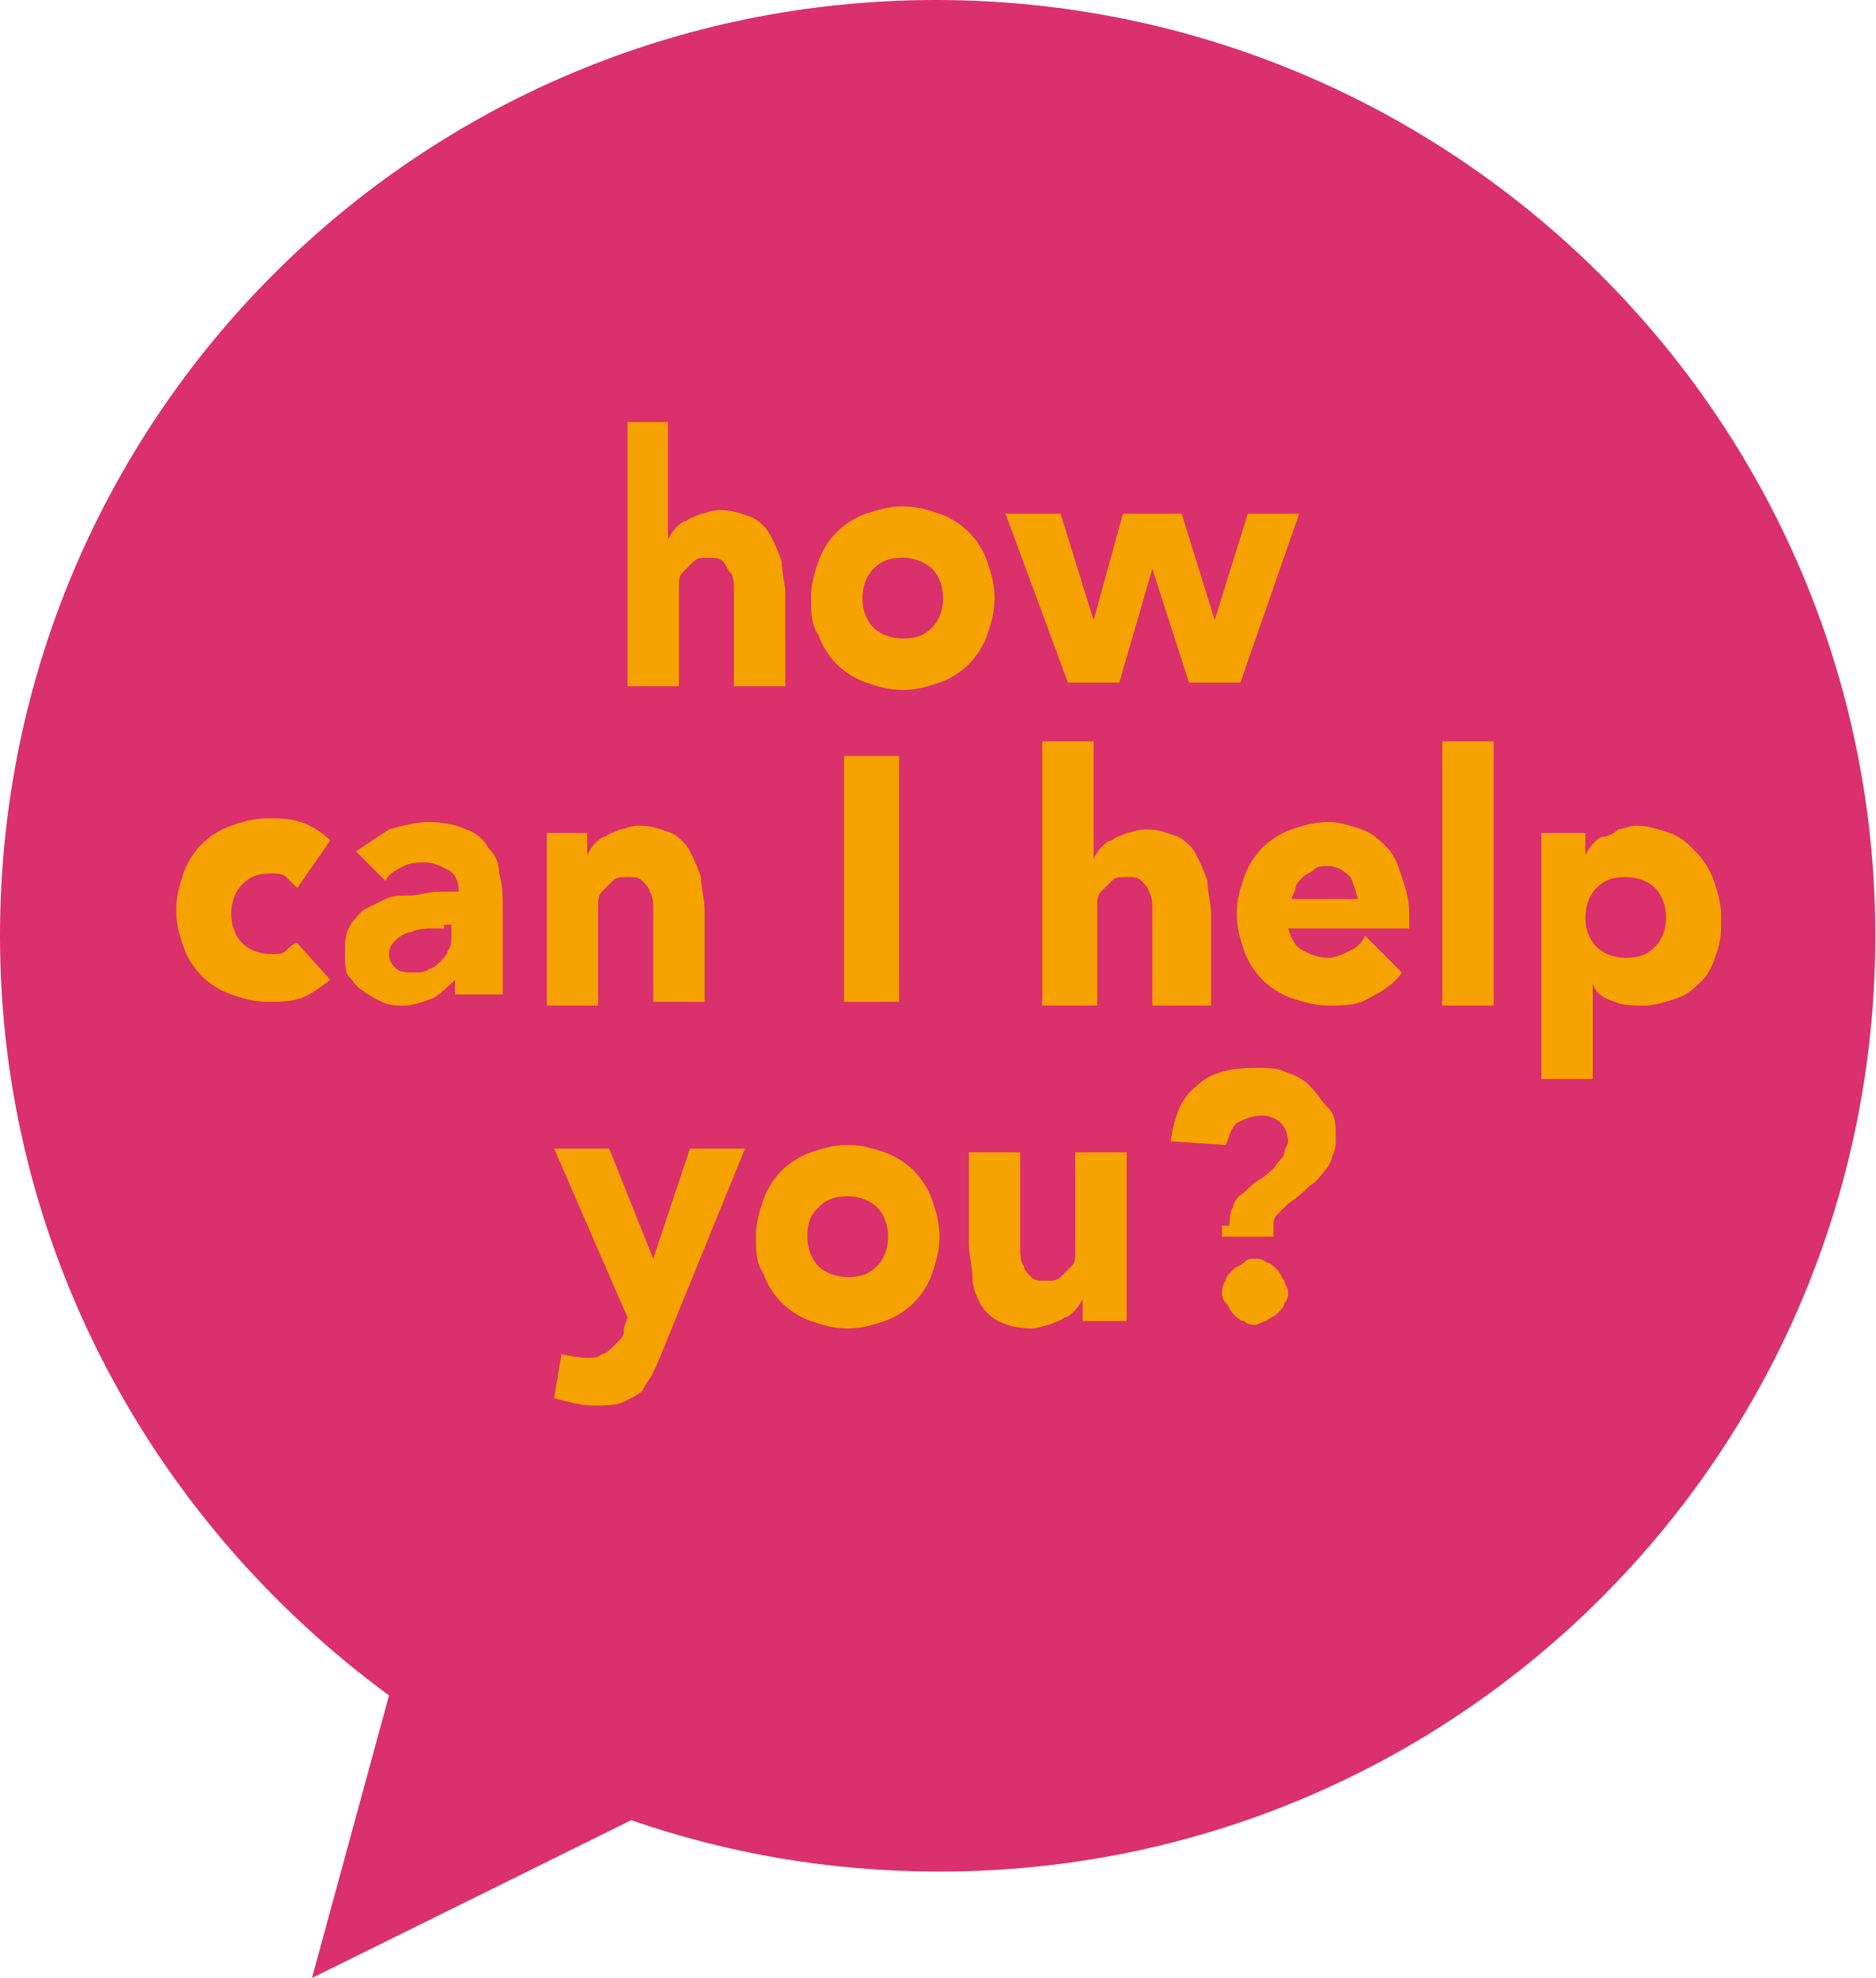
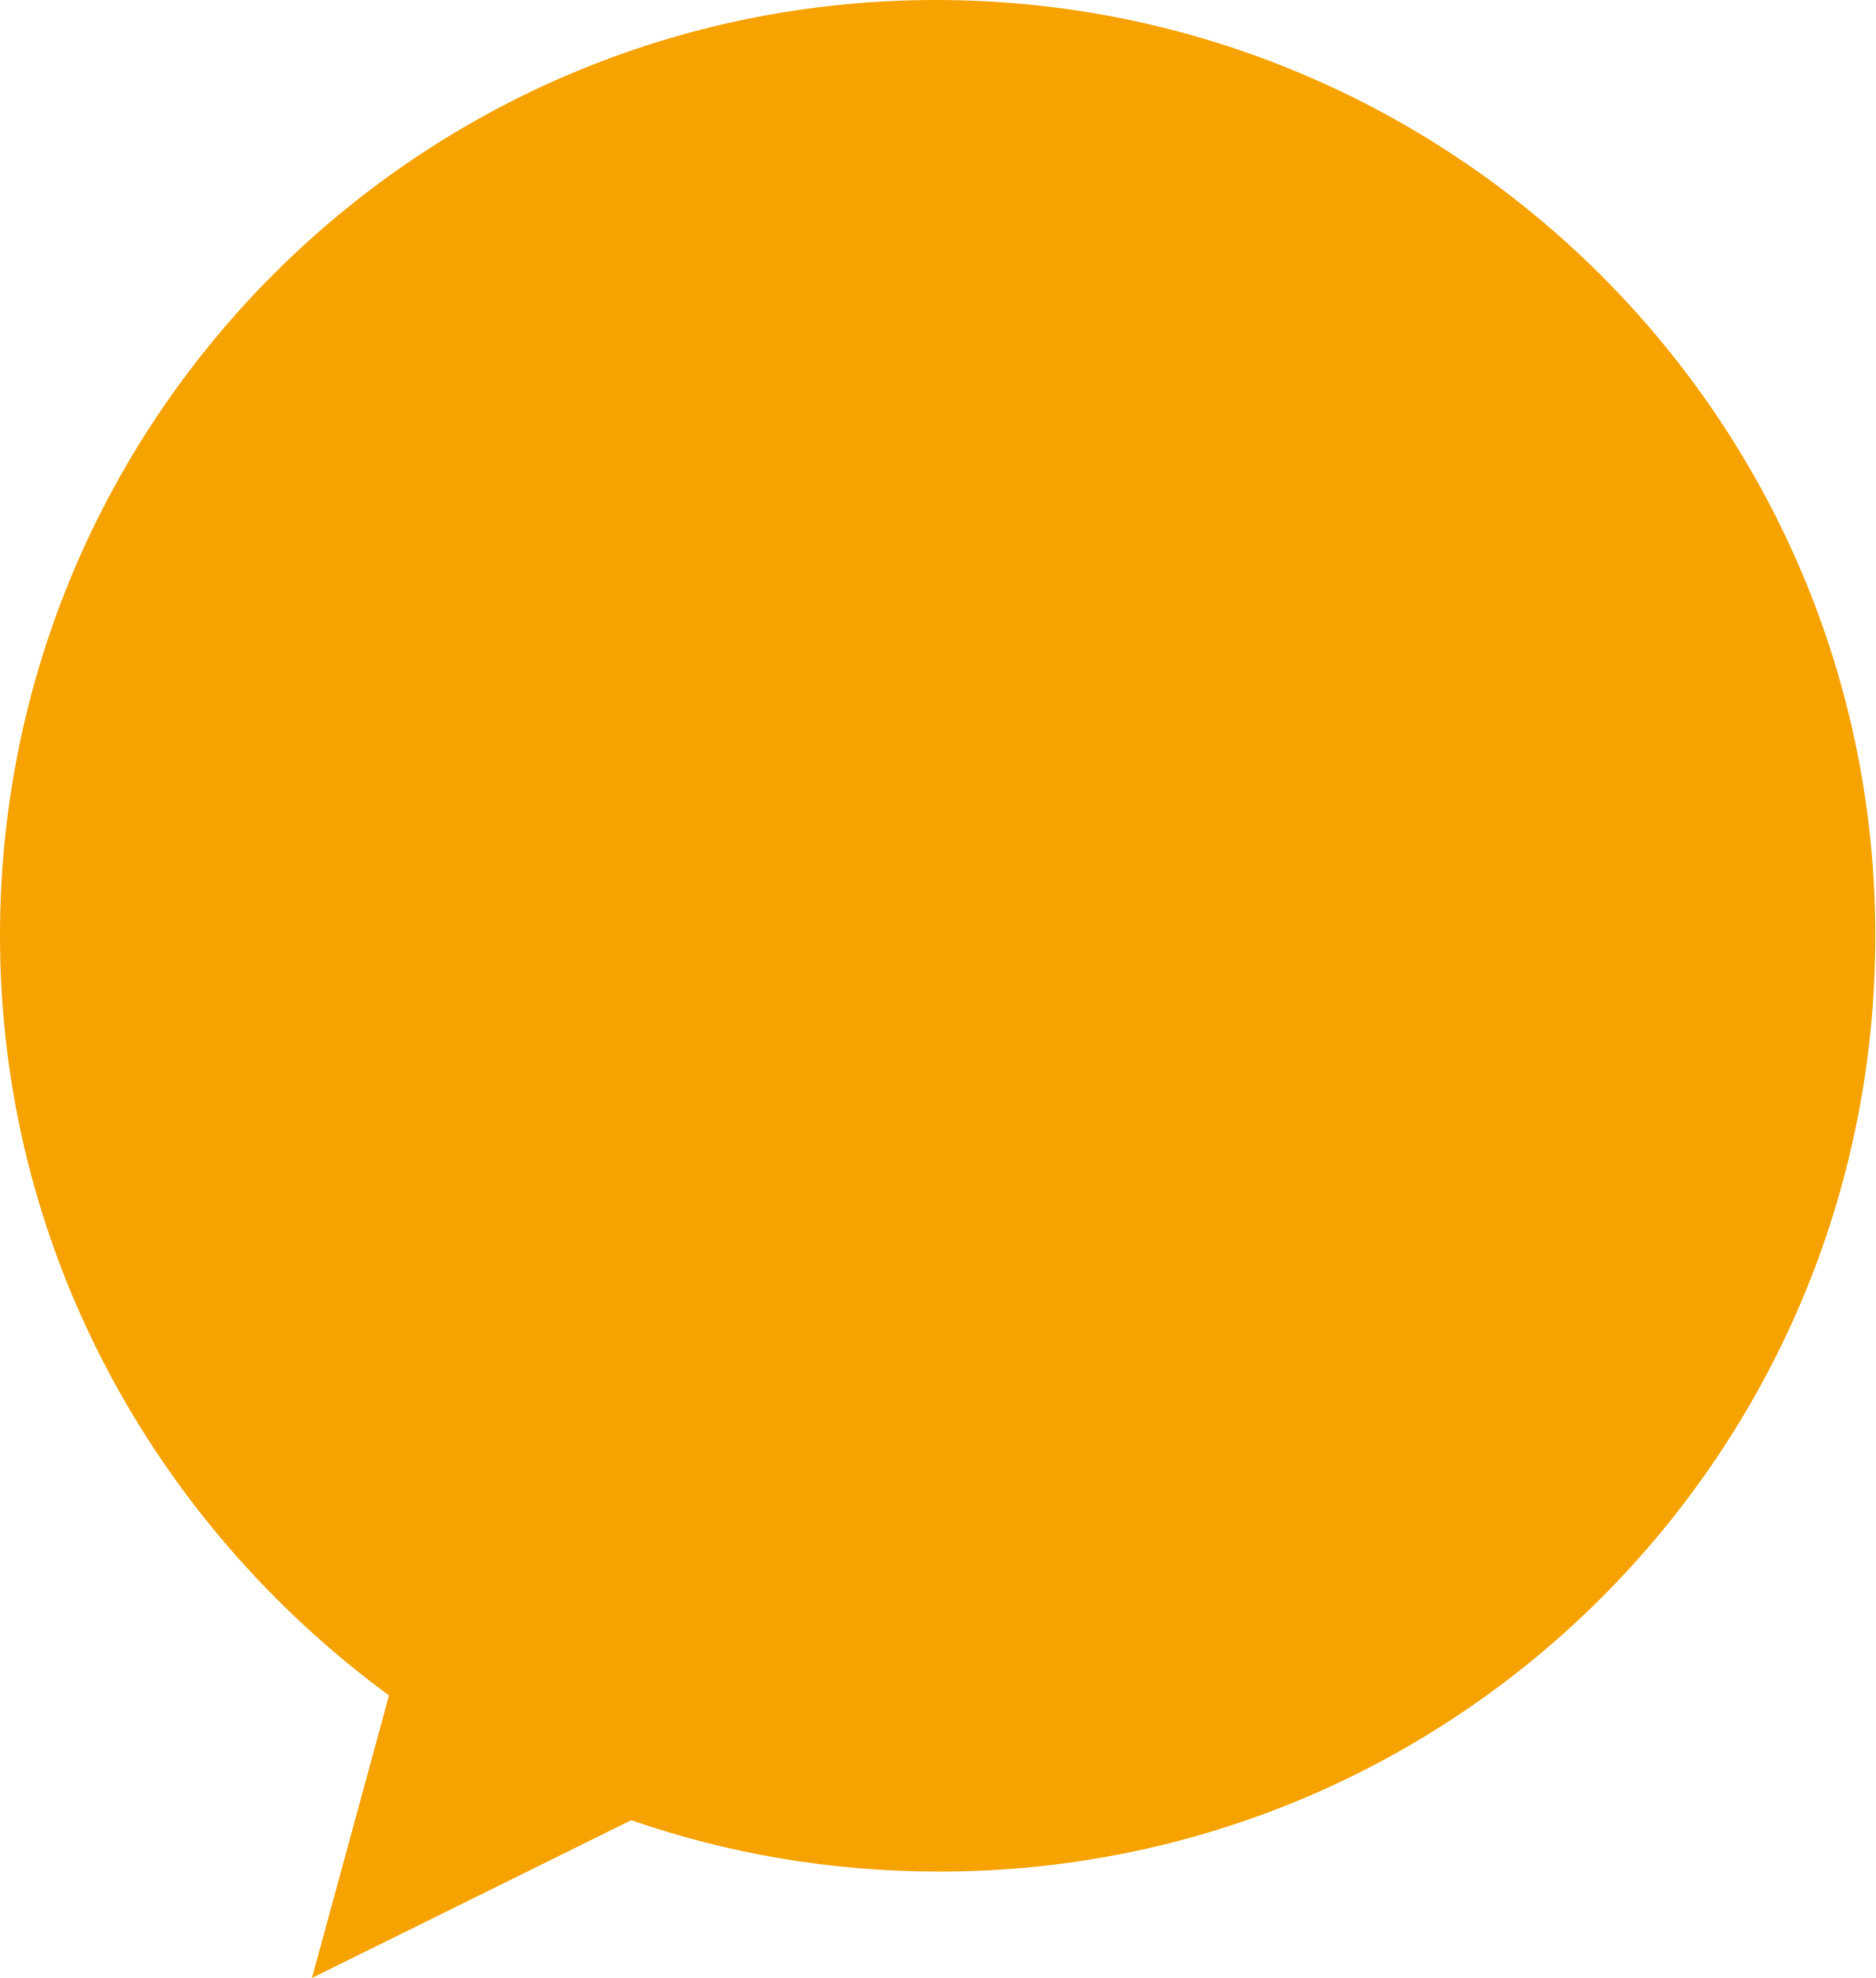
<svg xmlns="http://www.w3.org/2000/svg" id="uuid-e3988c7f-ea99-42ad-95d8-b0de88e09c1b" data-name="a" viewBox="0 0 10.22 10.78">
  <defs>
-     <style>      .uuid-669b9d8a-f481-486f-aeba-26bd588b2a88 {        fill: #da306c;      }      .uuid-669b9d8a-f481-486f-aeba-26bd588b2a88, .uuid-ddb59f11-1b49-4071-ab16-815a8bb60db2 {        stroke-width: 0px;      }      .uuid-ddb59f11-1b49-4071-ab16-815a8bb60db2 {        fill: #f6a200;      }    </style>
+     <style>      .uuid-669b9d8a-f481-486f-aeba-26bd588b2a88 {        fill: #F6A200;      }      .uuid-669b9d8a-f481-486f-aeba-26bd588b2a88, .uuid-ddb59f11-1b49-4071-ab16-815a8bb60db2 {        stroke-width: 0px;      }      .uuid-ddb59f11-1b49-4071-ab16-815a8bb60db2 {        fill: #f6a200;      }    </style>
  </defs>
  <g id="uuid-92cb60cb-4f68-4a03-9c71-fd18325c5cf7" data-name="b">
    <g>
      <path class="uuid-669b9d8a-f481-486f-aeba-26bd588b2a88" d="m5.1,0C2.28,0,0,2.28,0,5.1c0,1.7.84,3.2,2.12,4.14l-.42,1.54,1.74-.86c.52.18,1.08.28,1.68.28,2.82,0,5.1-2.28,5.1-5.1S7.92,0,5.1,0Z" />
      <g>
        <path class="uuid-ddb59f11-1b49-4071-ab16-815a8bb60db2" d="m3.64,2.3v.64h0s.02-.04.04-.06.04-.04.06-.04c.02-.02.04-.02.08-.04.02,0,.06-.02.1-.02.08,0,.12.02.18.04.04.02.08.06.1.1s.04.08.06.14c0,.06.02.12.02.18v.5h-.28v-.54s0-.06-.02-.08-.02-.04-.04-.06-.04-.02-.08-.02-.06,0-.08.02-.04.04-.06.06-.02.04-.02.08v.54h-.28v-1.44s.22,0,.22,0Z" />
        <path class="uuid-ddb59f11-1b49-4071-ab16-815a8bb60db2" d="m4.42,3.26c0-.08.02-.14.04-.2s.06-.12.1-.16.1-.08.16-.1.12-.04.2-.04.14.02.2.04c.06.02.12.06.16.1s.08.1.1.16.04.12.04.2-.02.14-.04.2-.06.12-.1.16-.1.08-.16.1-.12.04-.2.04-.14-.02-.2-.04c-.06-.02-.12-.06-.16-.1s-.08-.1-.1-.16c-.04-.06-.04-.12-.04-.2Zm.28,0c0,.06.02.12.06.16s.1.06.16.06c.08,0,.12-.02.16-.06s.06-.1.06-.16-.02-.12-.06-.16-.1-.06-.16-.06c-.08,0-.12.02-.16.06-.04.04-.06.1-.06.16Z" />
        <path class="uuid-ddb59f11-1b49-4071-ab16-815a8bb60db2" d="m5.48,2.8h.3l.18.58h0l.16-.58h.32l.18.58h0l.18-.58h.28l-.32.92h-.28l-.2-.62h0l-.18.62h-.28s-.34-.92-.34-.92Z" />
        <path class="uuid-ddb59f11-1b49-4071-ab16-815a8bb60db2" d="m1.62,4.84s-.04-.04-.06-.06-.06-.02-.08-.02c-.08,0-.12.02-.16.06s-.06.1-.06.16.02.12.06.16.1.06.16.06c.04,0,.06,0,.08-.02s.04-.04.06-.04l.18.2s-.1.08-.16.1-.12.02-.18.02c-.08,0-.14-.02-.2-.04-.06-.02-.12-.06-.16-.1s-.08-.1-.1-.16-.04-.12-.04-.2.02-.14.04-.2.06-.12.1-.16.1-.08.16-.1.12-.04.2-.04c.06,0,.12,0,.18.02s.12.06.16.1l-.18.26Z" />
        <path class="uuid-ddb59f11-1b49-4071-ab16-815a8bb60db2" d="m2.48,5.34h0s-.08.08-.12.1c-.06.02-.1.04-.16.04-.04,0-.08,0-.12-.02s-.08-.04-.1-.06c-.04-.02-.06-.06-.08-.08s-.02-.08-.02-.12c0-.06,0-.1.02-.14s.04-.06.08-.1c.04-.02.08-.04.12-.06s.08-.02.14-.02c.04,0,.1-.02.14-.02h.12c0-.06-.02-.1-.06-.12s-.08-.04-.12-.04-.08,0-.12.02-.08.04-.1.08l-.16-.16c.06-.04.12-.08.18-.12.08-.02.14-.04.22-.04s.16.02.2.04c.06.02.1.06.12.1.04.04.06.08.06.14.02.06.02.12.02.2v.46h-.26s0-.08,0-.08Zm-.06-.28h-.08s-.06,0-.1.02c-.02,0-.06.02-.08.04s-.04.04-.04.08.02.06.04.08.06.02.1.02c.02,0,.06,0,.08-.02.02,0,.04-.02.06-.04.02-.02.04-.04.04-.06.02-.02.02-.04.02-.08v-.06h-.04v.02Z" />
        <path class="uuid-ddb59f11-1b49-4071-ab16-815a8bb60db2" d="m2.92,4.54h.28v.12h0s.02-.04.04-.06.04-.04.06-.04c.02-.02.04-.02.08-.04.02,0,.06-.02.1-.02.08,0,.12.02.18.04.04.02.08.06.1.1s.04.08.06.14c0,.06.02.12.02.18v.5h-.28v-.52s0-.06-.02-.08c0-.02-.02-.04-.04-.06s-.04-.02-.08-.02-.06,0-.08.02-.04.04-.06.06-.02.04-.02.08v.54h-.28v-.94s-.06,0-.06,0Z" />
        <path class="uuid-ddb59f11-1b49-4071-ab16-815a8bb60db2" d="m4.6,4.12h.3v1.34h-.3v-1.34Z" />
        <path class="uuid-ddb59f11-1b49-4071-ab16-815a8bb60db2" d="m5.96,4.04v.64h0s.02-.04.04-.06.04-.04.06-.04c.02-.02.04-.02.08-.04.02,0,.06-.02.1-.02.08,0,.12.02.18.04.04.02.08.06.1.1s.04.08.06.14c0,.06.02.12.02.18v.5h-.32v-.54s0-.06-.02-.08c0-.02-.02-.04-.04-.06s-.04-.02-.08-.02-.06,0-.08.02-.04.04-.06.06-.02.04-.02.08v.54h-.3v-1.44s.28,0,.28,0Z" />
        <path class="uuid-ddb59f11-1b49-4071-ab16-815a8bb60db2" d="m7.64,5.3c-.04.06-.1.1-.18.14-.06.04-.14.04-.22.04s-.14-.02-.2-.04c-.06-.02-.12-.06-.16-.1s-.08-.1-.1-.16-.04-.12-.04-.2.02-.14.04-.2.06-.12.1-.16.1-.08.16-.1.12-.04.2-.04c.06,0,.12.02.18.04s.1.06.14.1.06.1.08.16.04.12.04.2v.08h-.66c.02.06.04.1.08.12s.08.04.14.04c.04,0,.08-.02.12-.04s.06-.04.08-.08c0,0,.2.2.2.2Zm-.24-.4s-.02-.08-.04-.12c-.04-.04-.08-.06-.12-.06s-.06,0-.08.02-.04.02-.06.04c-.02.02-.04.04-.04.06s-.02.04-.02.06h.36Z" />
        <path class="uuid-ddb59f11-1b49-4071-ab16-815a8bb60db2" d="m7.86,4.04h.28v1.44h-.28v-1.44Z" />
        <path class="uuid-ddb59f11-1b49-4071-ab16-815a8bb60db2" d="m8.38,4.54h.26v.12h0s.02-.04.04-.06.04-.04.06-.04.06-.02.08-.04c.02,0,.06-.02.1-.02.06,0,.12.02.18.04s.1.06.14.1.08.1.1.16.04.12.04.2c0,.06,0,.12-.02.18s-.04.12-.08.16-.08.08-.14.1-.12.04-.18.04-.12,0-.16-.02c-.06-.02-.1-.04-.12-.1h0v.52h-.28v-1.34s-.02,0-.02,0Zm.26.46c0,.06.02.12.06.16s.1.06.16.06c.08,0,.12-.02.16-.06s.06-.1.06-.16-.02-.12-.06-.16-.1-.06-.16-.06c-.08,0-.12.02-.16.06-.04.04-.06.1-.06.16Z" />
        <path class="uuid-ddb59f11-1b49-4071-ab16-815a8bb60db2" d="m3.62,7.34s-.04.1-.06.14-.04.06-.06.1c-.02.02-.06.04-.1.06s-.1.02-.16.02c-.08,0-.14-.02-.22-.04l.04-.24s.08.02.14.02c.04,0,.06,0,.08-.02.02,0,.04-.02.06-.04.01-.01.03-.03.04-.04.02-.02.02-.04.02-.06l.02-.06-.4-.92h.3l.24.6h0l.2-.6h.3s-.44,1.08-.44,1.08Z" />
        <path class="uuid-ddb59f11-1b49-4071-ab16-815a8bb60db2" d="m4.12,6.74c0-.08.02-.14.04-.2s.06-.12.1-.16.1-.08.16-.1.12-.04.2-.04.14.02.2.04c.06.02.12.06.16.1s.08.1.1.16.04.12.04.2-.02.14-.04.2-.06.12-.1.16-.1.08-.16.1-.12.04-.2.04-.14-.02-.2-.04c-.06-.02-.12-.06-.16-.1s-.08-.1-.1-.16c-.04-.06-.04-.12-.04-.2Zm.28,0c0,.06.02.12.06.16s.1.06.16.06c.08,0,.12-.02.16-.06s.06-.1.06-.16-.02-.12-.06-.16-.1-.06-.16-.06c-.08,0-.12.02-.16.06-.04.04-.06.08-.06.16Z" />
        <path class="uuid-ddb59f11-1b49-4071-ab16-815a8bb60db2" d="m6.18,7.2h-.28v-.12h0s-.02.04-.04.06-.04.04-.06.04c-.02.02-.04.02-.08.04-.02,0-.06.02-.1.02-.08,0-.14-.02-.18-.04s-.08-.06-.1-.1-.04-.08-.04-.14-.02-.12-.02-.18v-.5h.28v.54s0,.06.02.08c0,.02.02.04.04.06s.04.02.08.02.06,0,.08-.02.04-.04.06-.06.02-.04.02-.08v-.54h.28v.92s.04,0,.04,0Z" />
        <path class="uuid-ddb59f11-1b49-4071-ab16-815a8bb60db2" d="m6.7,6.68s0-.08.02-.1c0-.02.02-.06.06-.08.04-.04.06-.06.1-.08.02-.02.06-.04.08-.08.02-.02.04-.04.04-.06s.02-.04.02-.06c0-.04-.02-.08-.04-.1s-.06-.04-.1-.04c-.06,0-.1.02-.14.04-.04.04-.04.08-.06.12l-.3-.02c.02-.14.06-.24.14-.3.08-.08.2-.1.32-.1.06,0,.12,0,.16.02.06.02.1.04.14.08s.06.08.1.12.04.1.04.16c0,.04,0,.06-.02.1,0,.02-.02.06-.04.08s-.04.06-.08.08c-.02.02-.06.06-.12.1-.02.02-.04.04-.06.06s-.02.04-.02.06v.06h-.28v-.06s.04,0,.04,0Zm-.04.36s0-.04.02-.06c0-.02.02-.04.04-.06s.04-.02.06-.04.04-.02.06-.02.04,0,.06.02c.02,0,.04.02.06.04.02.02.02.04.04.06,0,.02.02.04.02.06s0,.04-.02.06c0,.02-.02.04-.04.06s-.04.02-.06.04c-.02,0-.04.02-.06.02s-.04,0-.06-.02c-.02,0-.04-.02-.06-.04-.02-.02-.02-.04-.04-.06s-.02-.04-.02-.06Z" />
      </g>
    </g>
  </g>
</svg>
